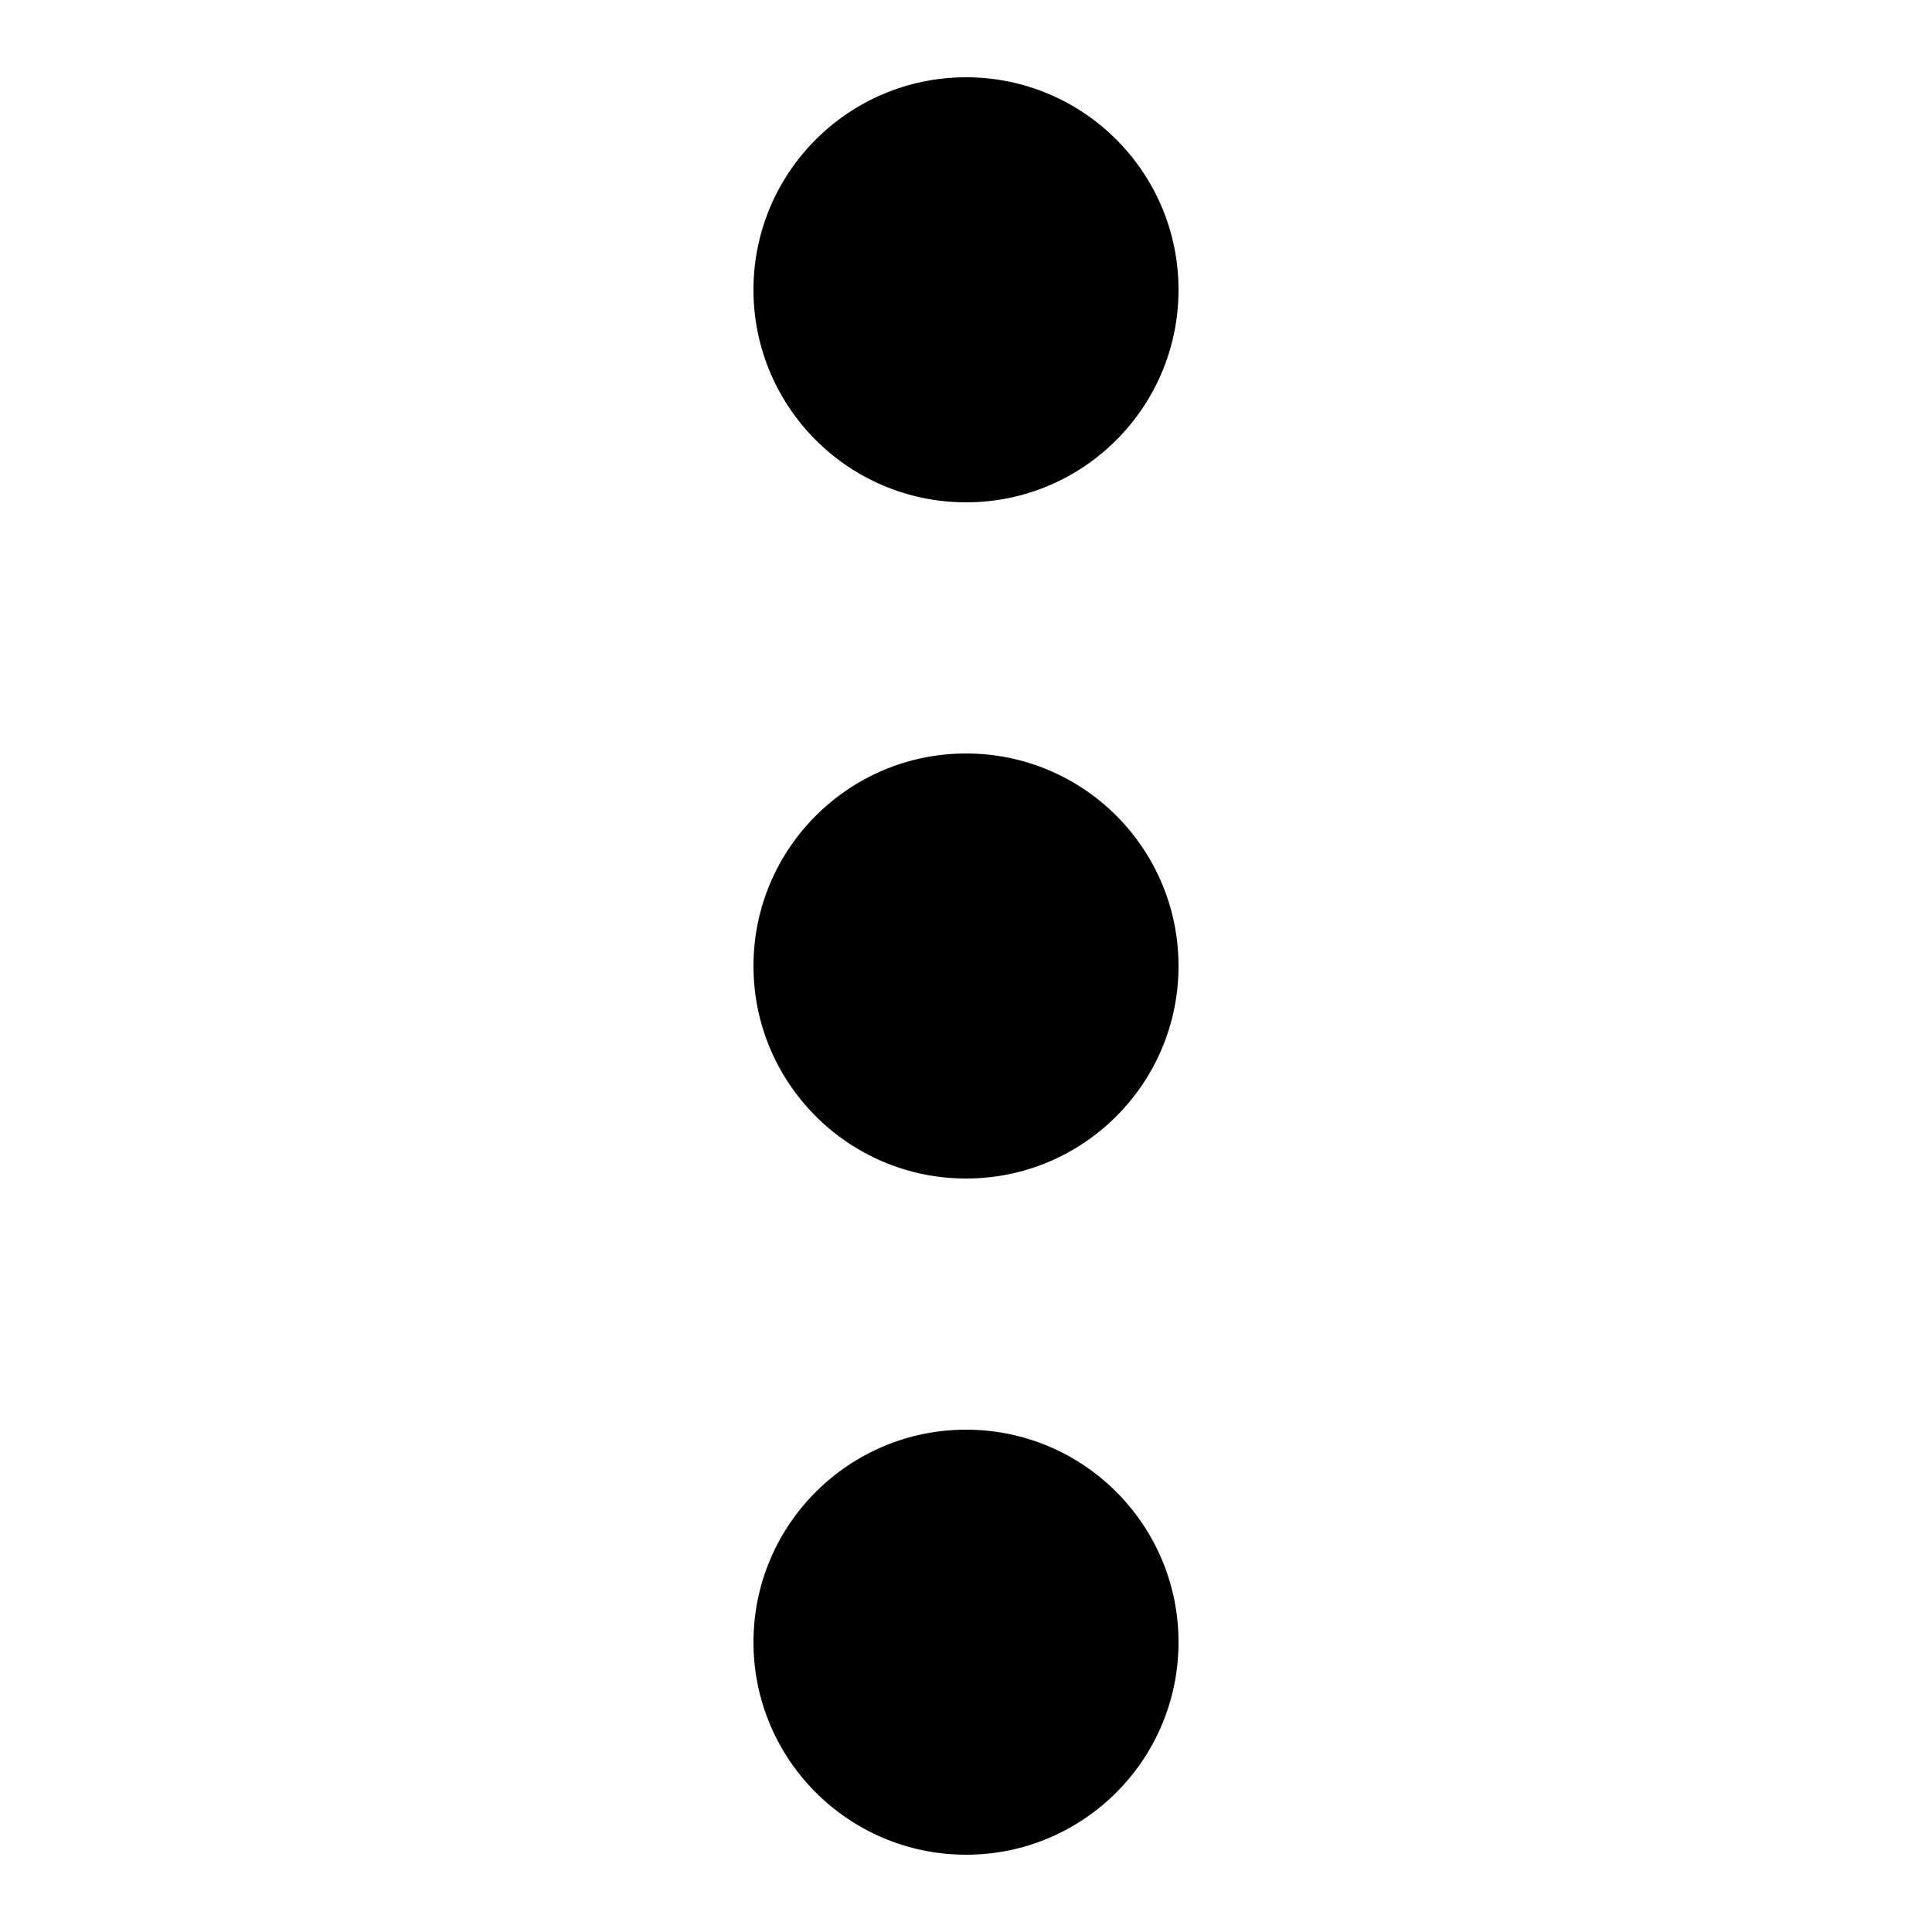
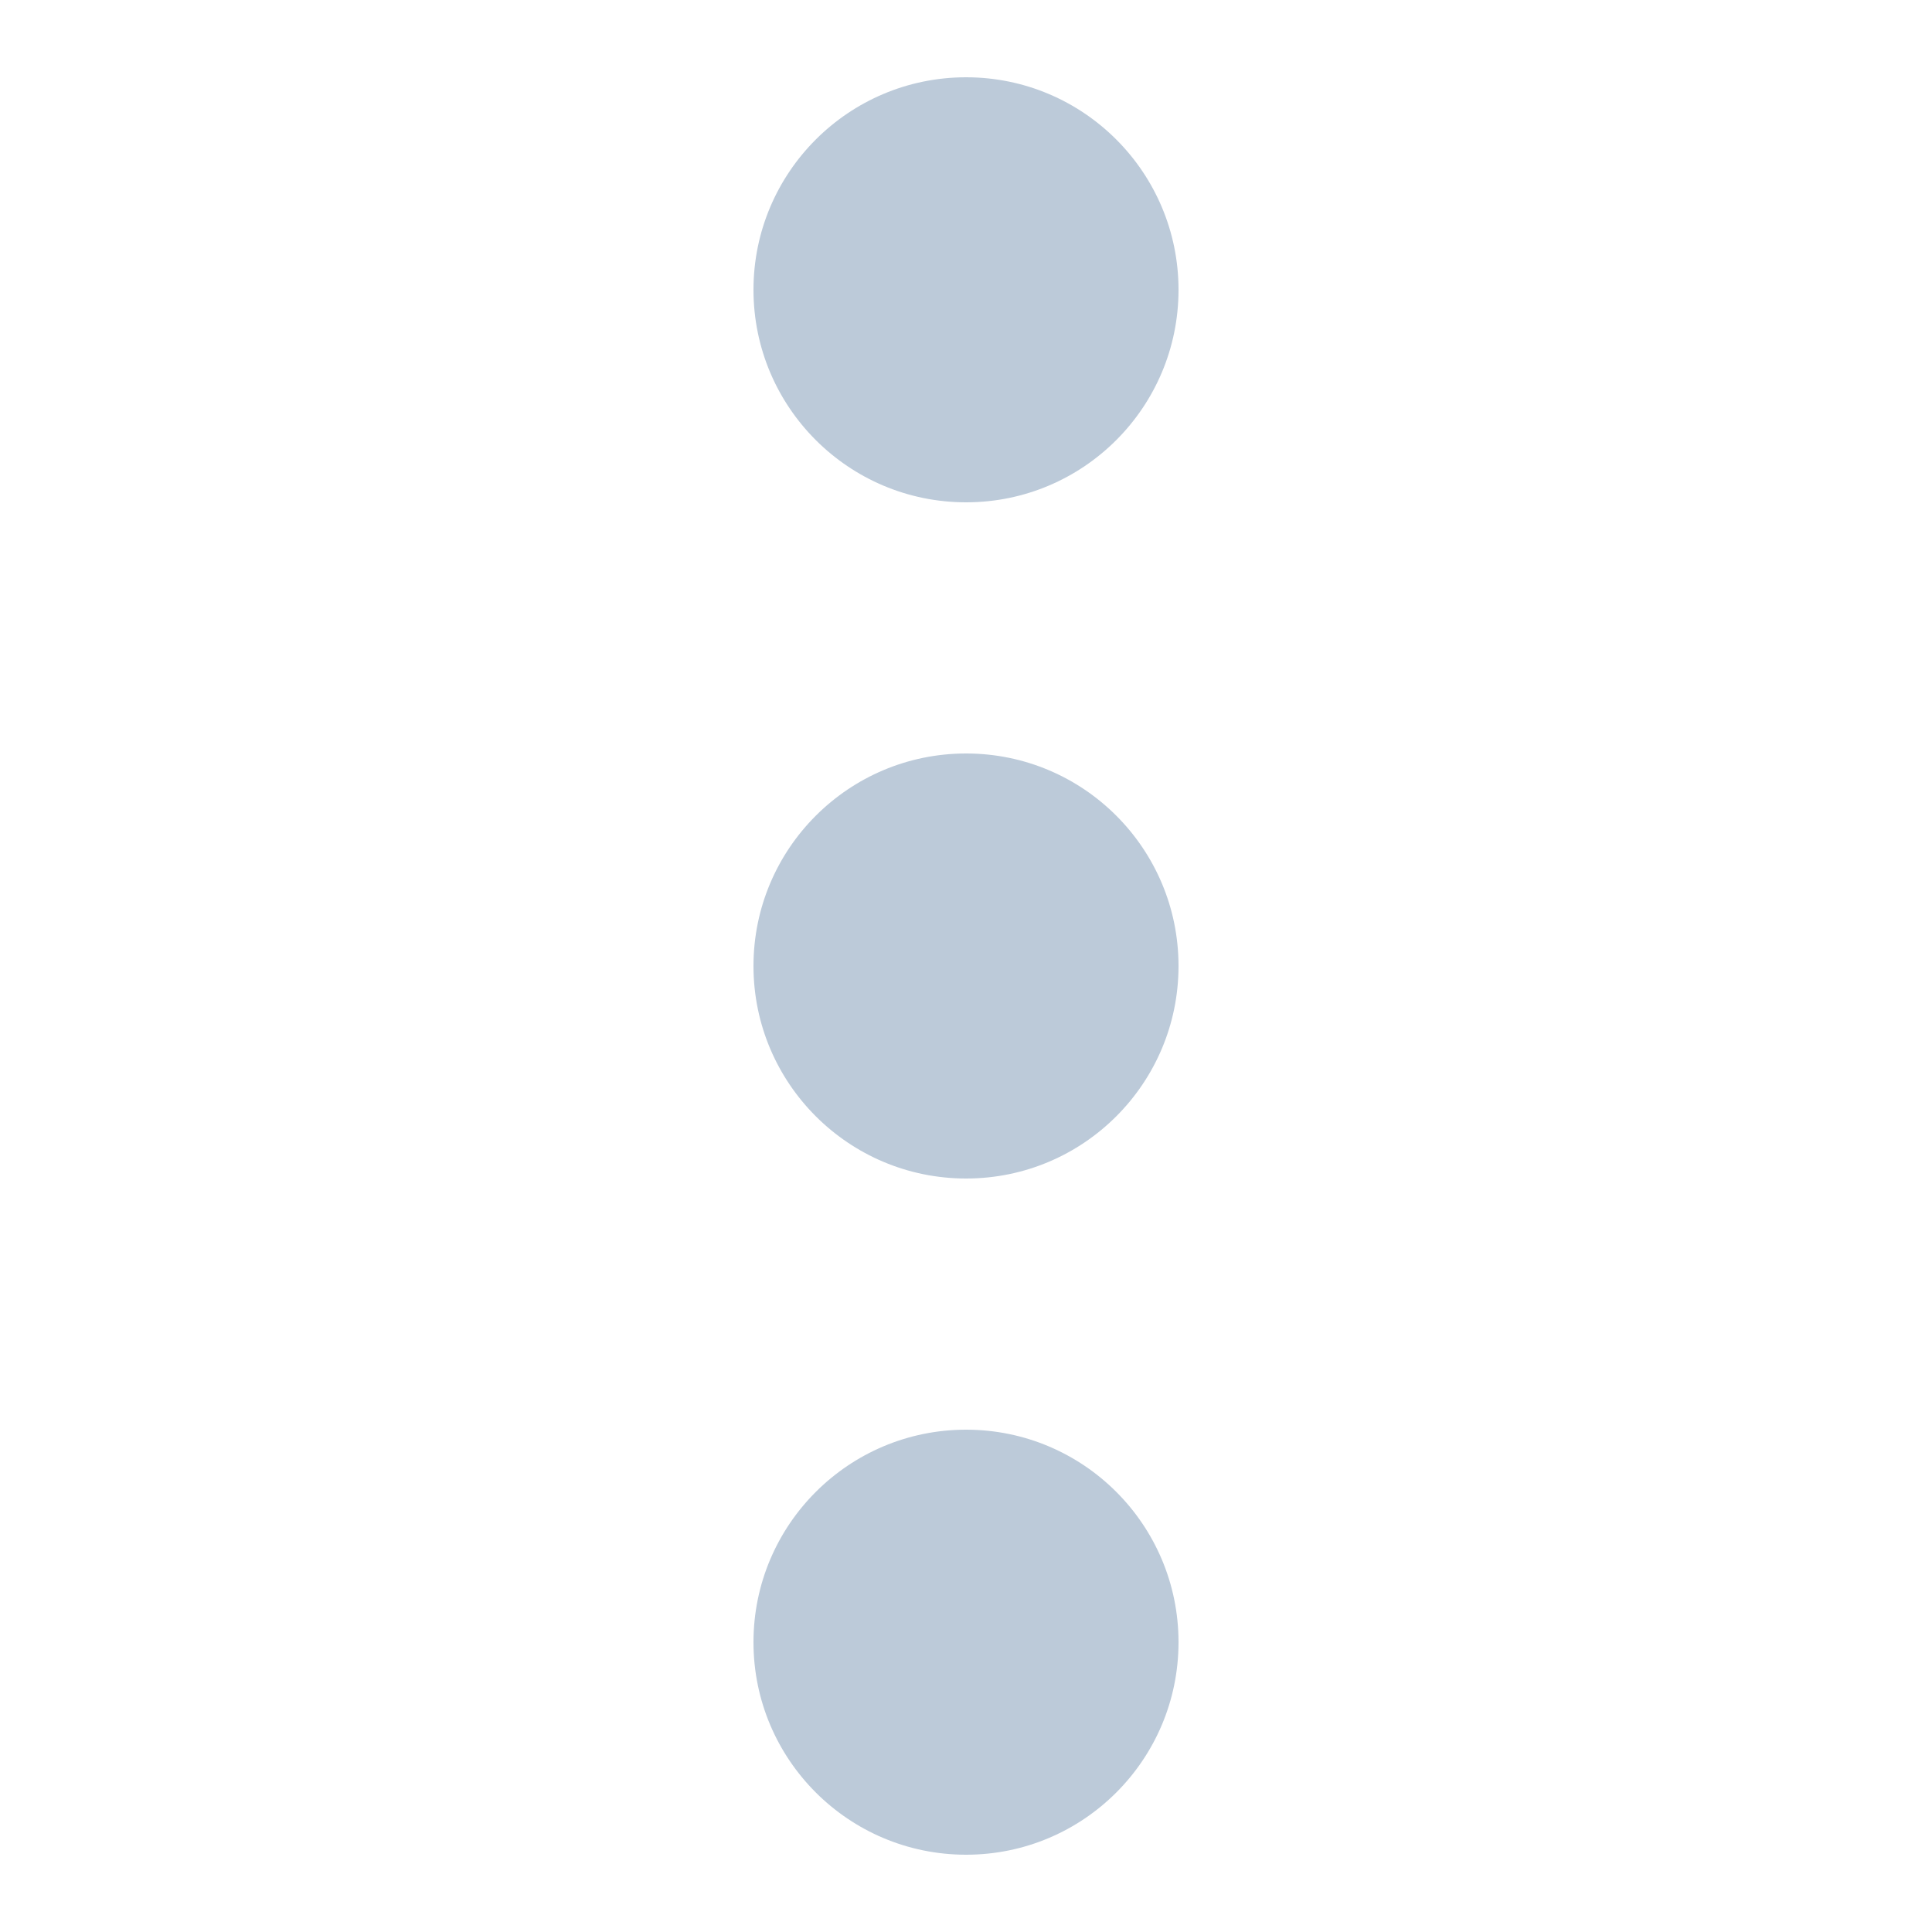
- <svg xmlns="http://www.w3.org/2000/svg" id="icon-dots-three-vertical" viewBox="0 0 20 20">
+ <svg xmlns="http://www.w3.org/2000/svg" id="icon-dots-three-vertical" viewBox="0 0 20 20" style="fill: #BCCAD9">
  <path d="M10.001 7.8c-1.215 0-2.201 0.985-2.201 2.2s0.986 2.2 2.201 2.2c1.215 0 2.199-0.985 2.199-2.2s-0.984-2.2-2.199-2.2zM10.001 5.2c1.215 0 2.199-0.986 2.199-2.2s-0.984-2.2-2.199-2.2c-1.215 0-2.201 0.985-2.201 2.2s0.986 2.2 2.201 2.2zM10.001 14.8c-1.215 0-2.201 0.985-2.201 2.2s0.986 2.2 2.201 2.2c1.215 0 2.199-0.985 2.199-2.2s-0.984-2.2-2.199-2.2z" />
</svg>
